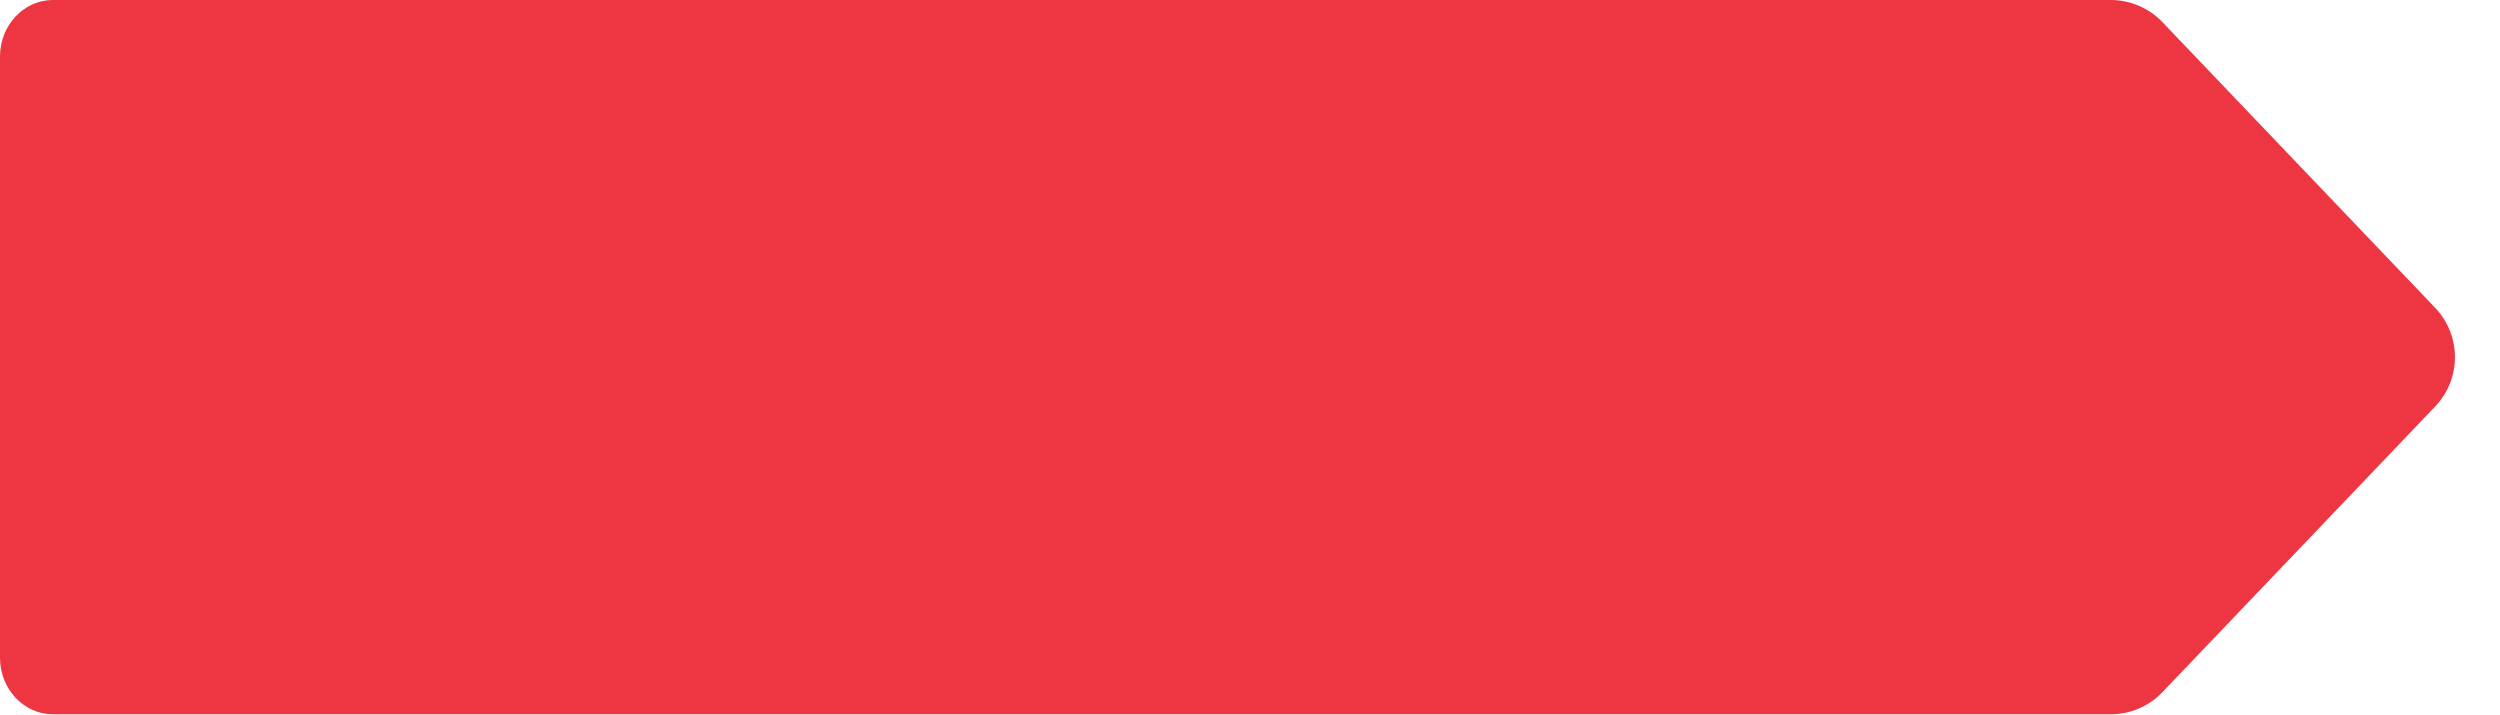
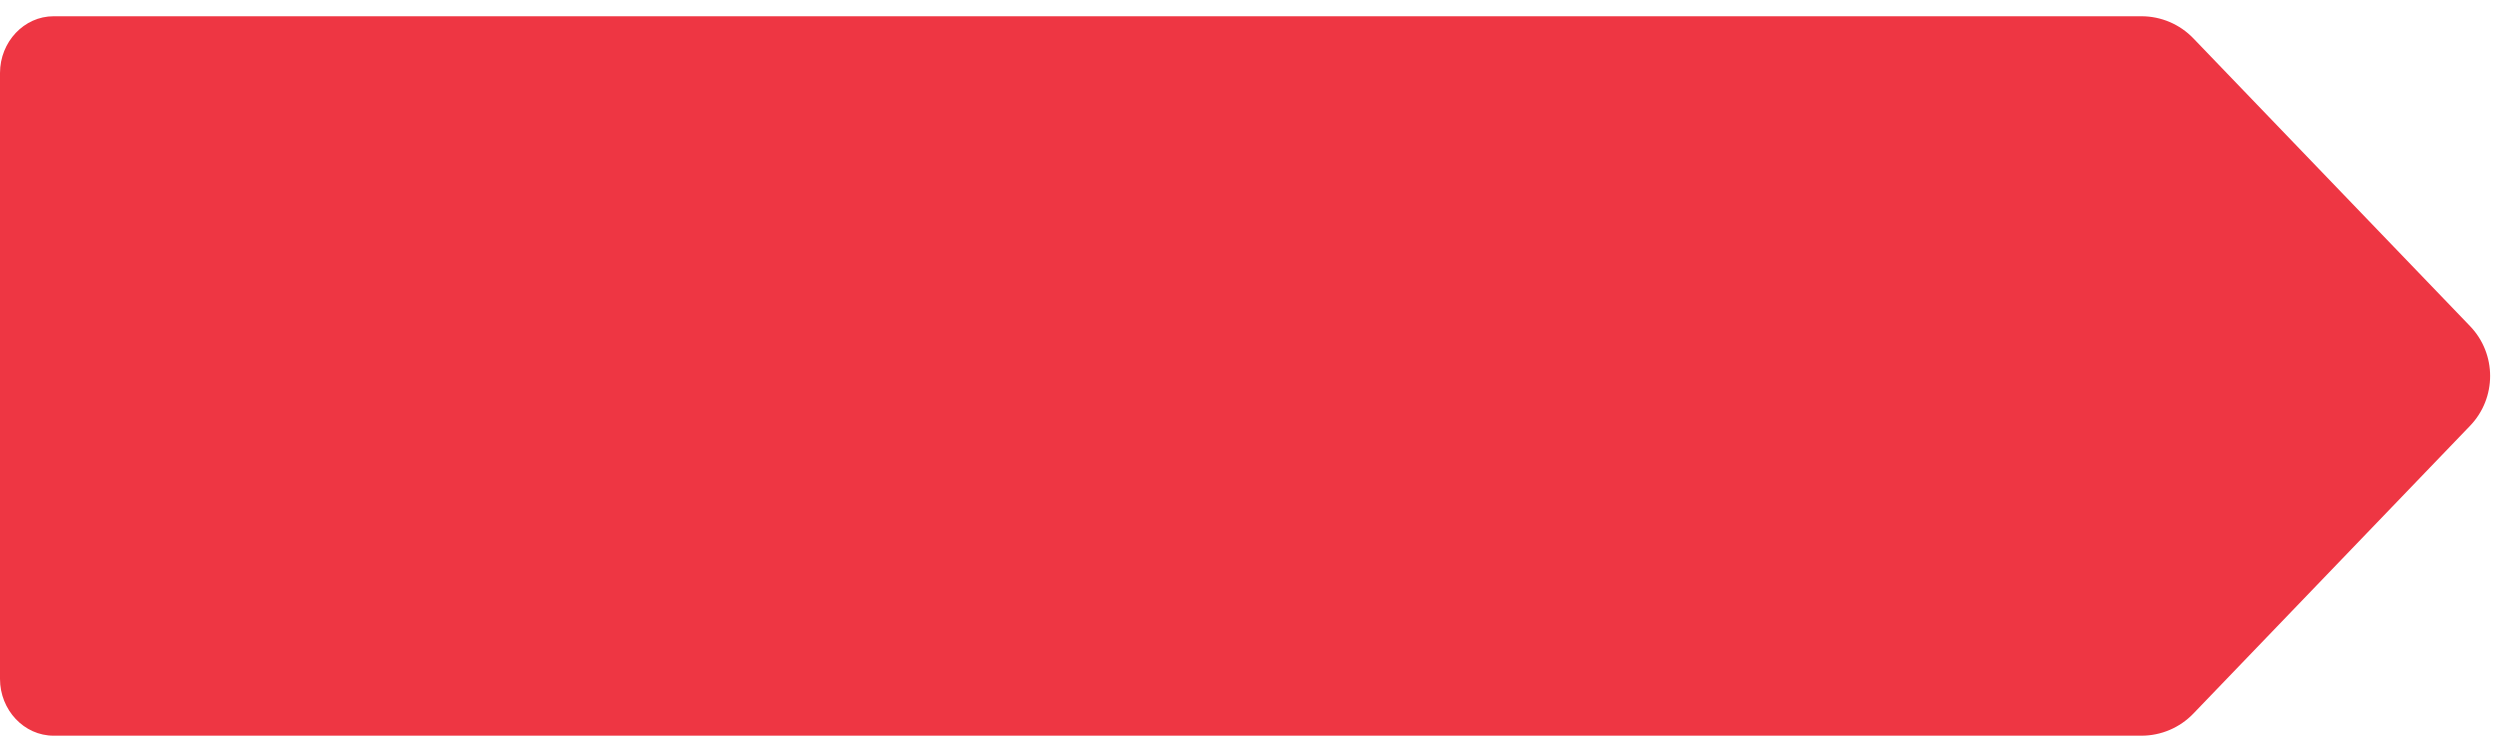
- <svg xmlns="http://www.w3.org/2000/svg" width="140" height="40" viewBox="0 0 140 40" fill="none">
-   <path d="M121.095 1.238C120.34 0.447 119.294 0 118.201 0H2.958C1.331 0 0 1.421 0 3.158V36.842C0 38.579 1.331 40 2.958 40H118.201C119.294 40 120.34 39.553 121.095 38.762L136.37 22.762C137.846 21.216 137.846 18.784 136.37 17.238L121.095 1.238Z" fill="#EE3643" />
+ <svg xmlns="http://www.w3.org/2000/svg" width="139" height="41" viewBox="0 0 139 41" fill="none">
+   <path d="M121.95 2.132C121.196 1.347 120.154 0.904 119.066 0.904H2.979C1.34 0.904 0 2.325 0 4.062V37.746C0 39.483 1.34 40.904 2.979 40.904H119.066C120.154 40.904 121.196 40.461 121.95 39.676L137.334 23.676C138.823 22.128 138.823 19.68 137.334 18.131L121.95 2.132Z" fill="#EE3643" />
</svg>
